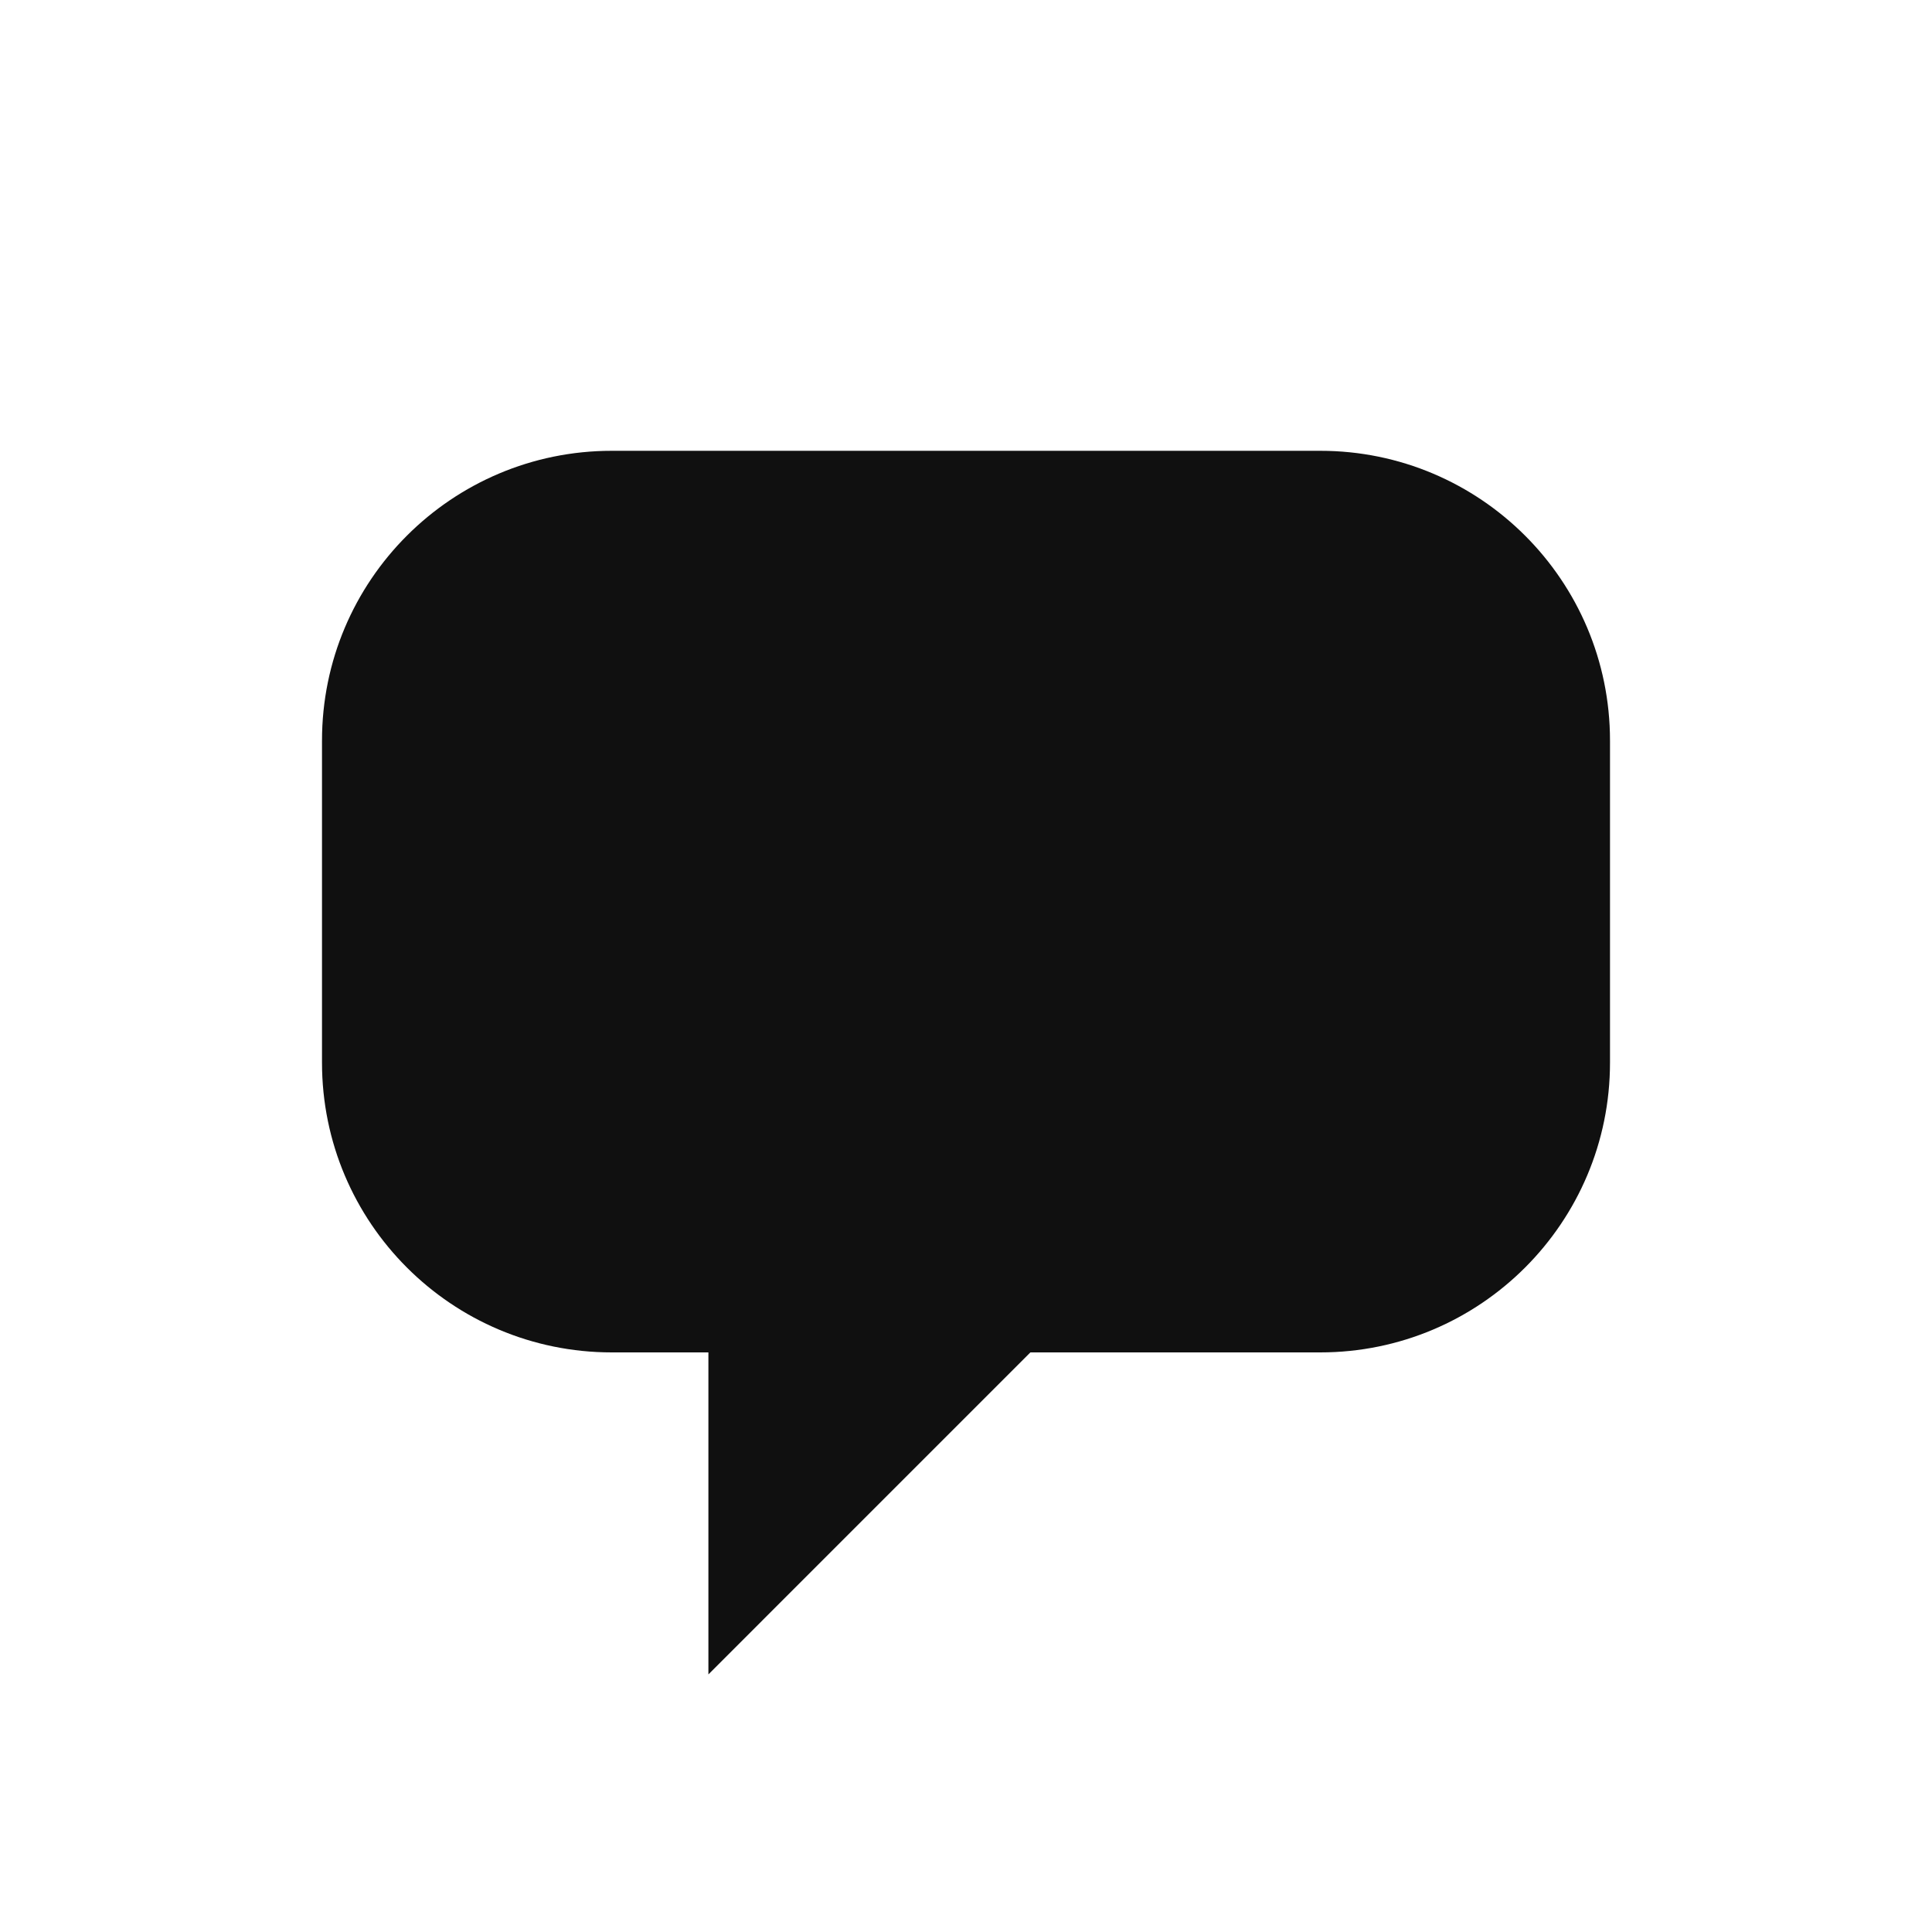
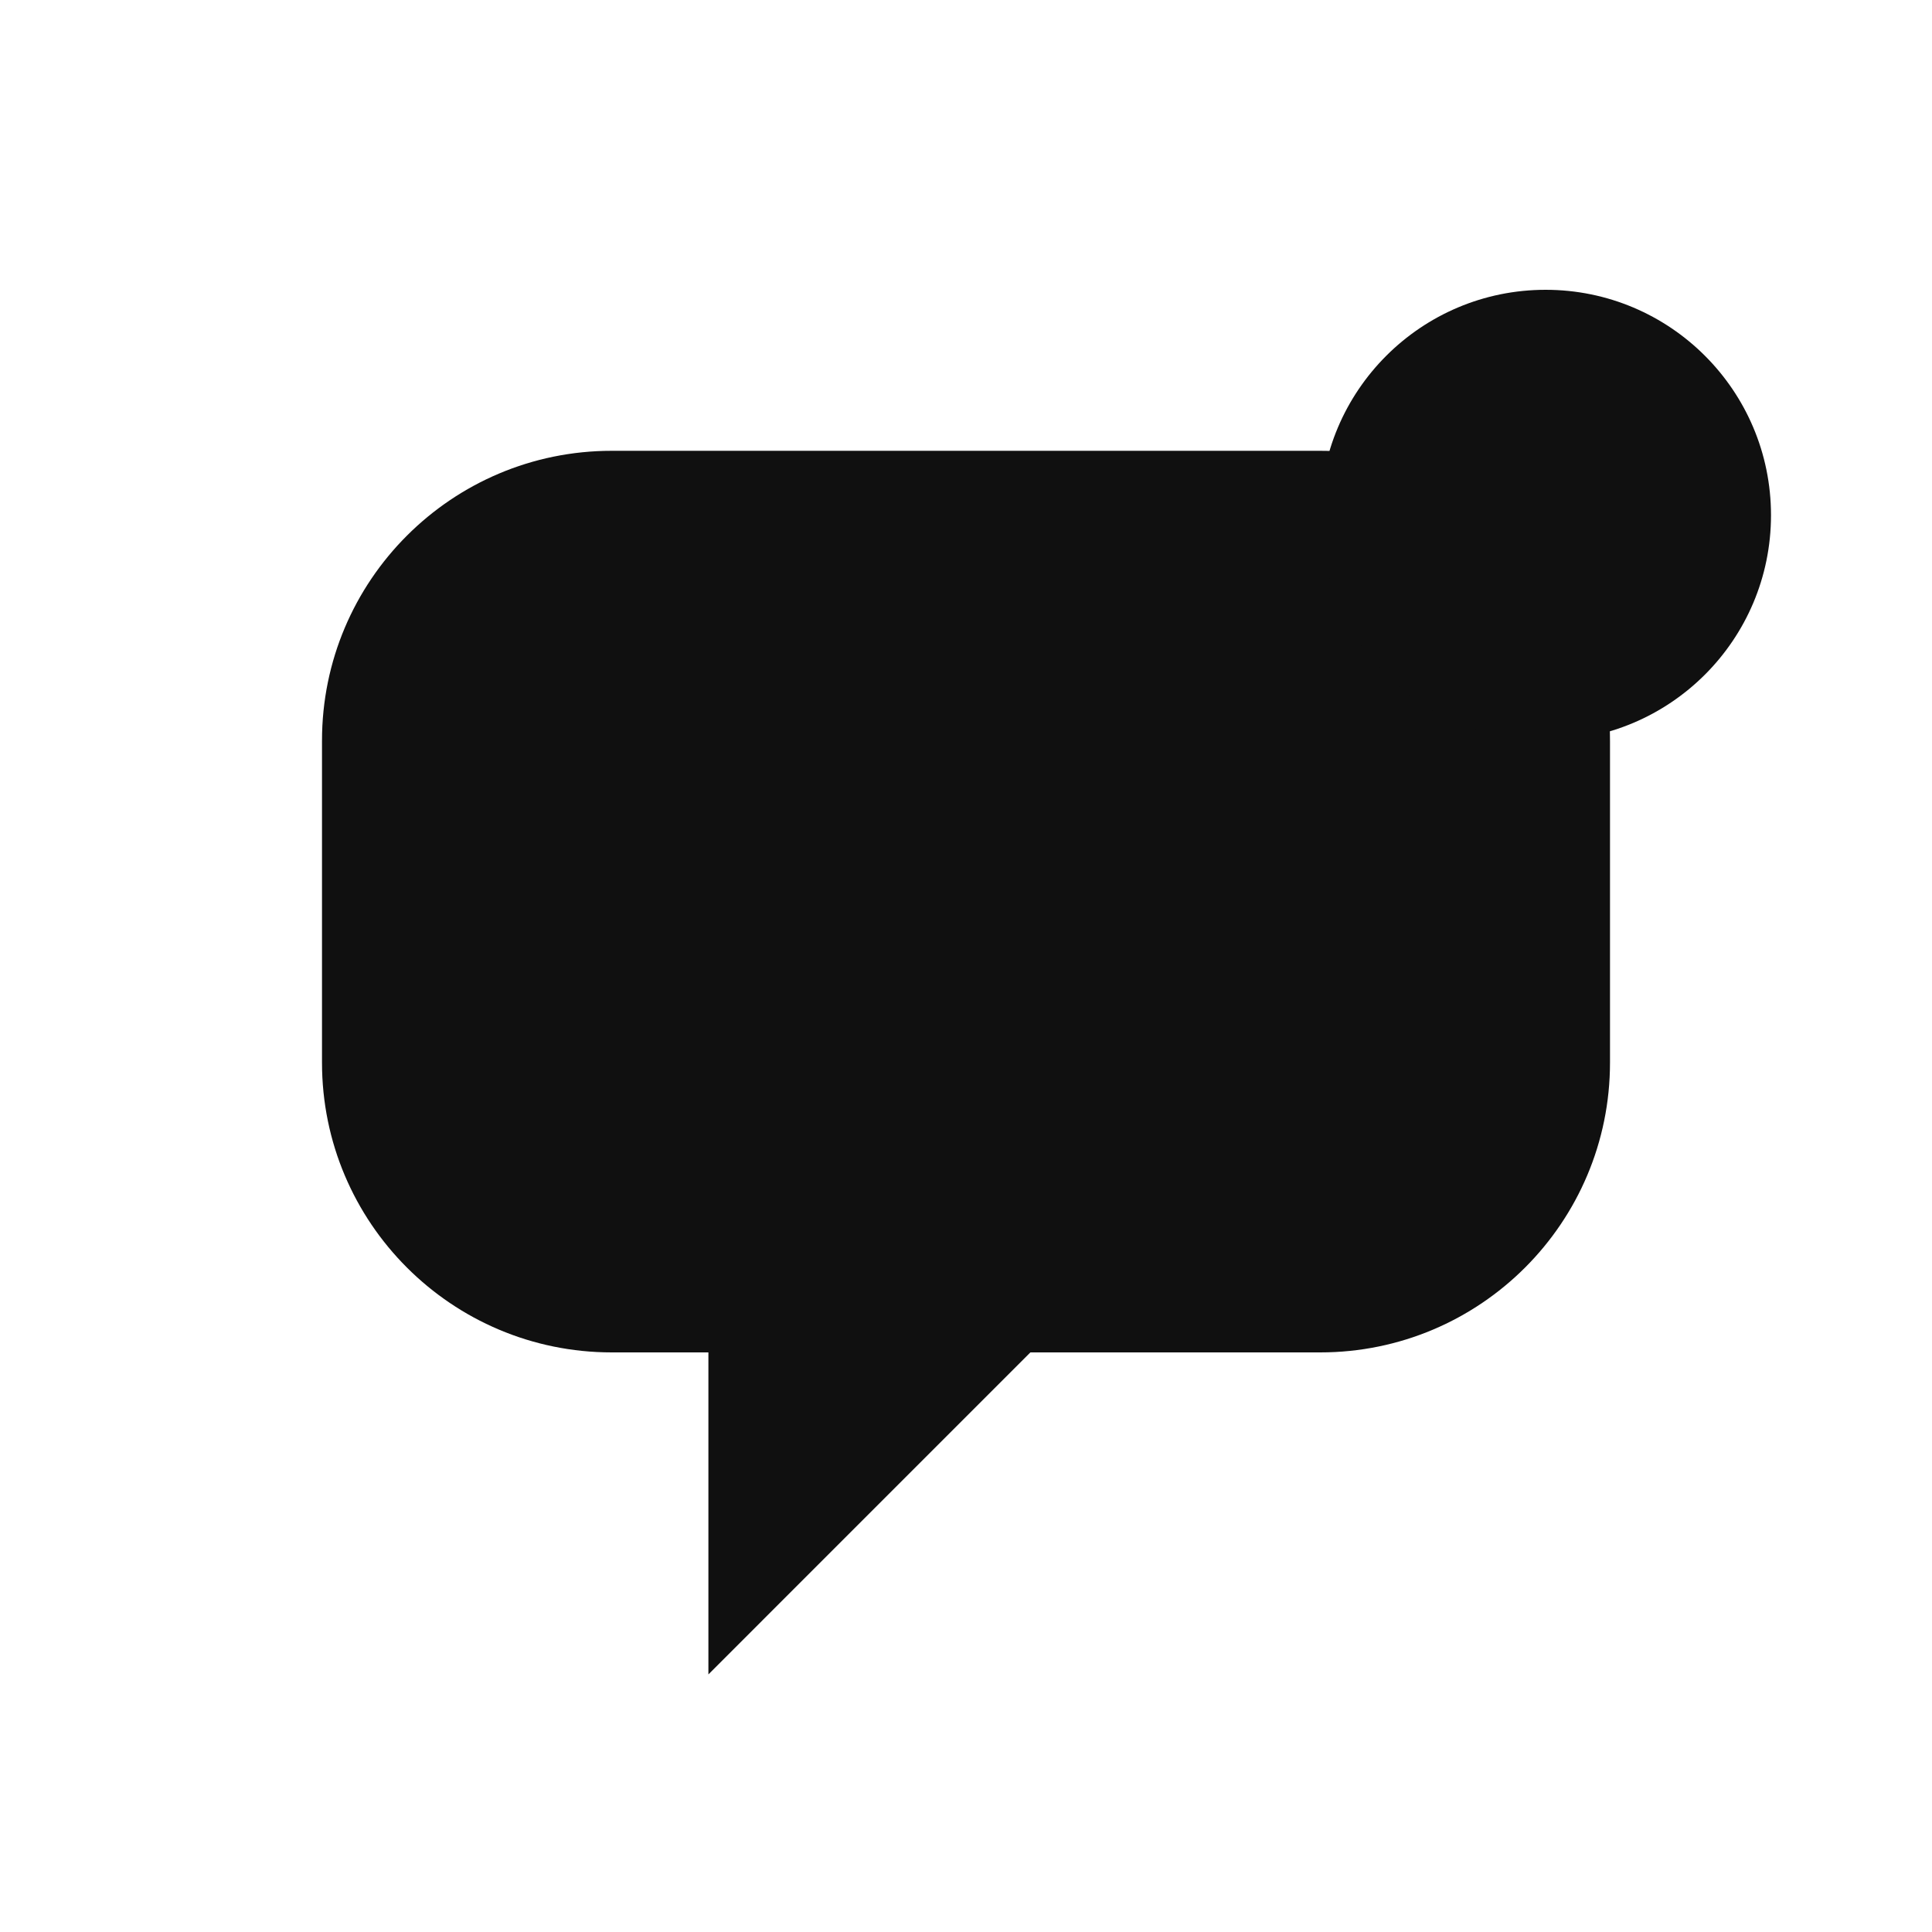
<svg xmlns="http://www.w3.org/2000/svg" width="600" height="600" viewBox="0 0 600 600" fill="none">
  <rect x="100" y="140" width="400" height="280" rx="90" fill="#101010" />
  <path d="M220 420L220 520L320 420Z" fill="#101010" />
+   <circle cx="480" cy="160" r="70" fill="#101010" />
</svg>
